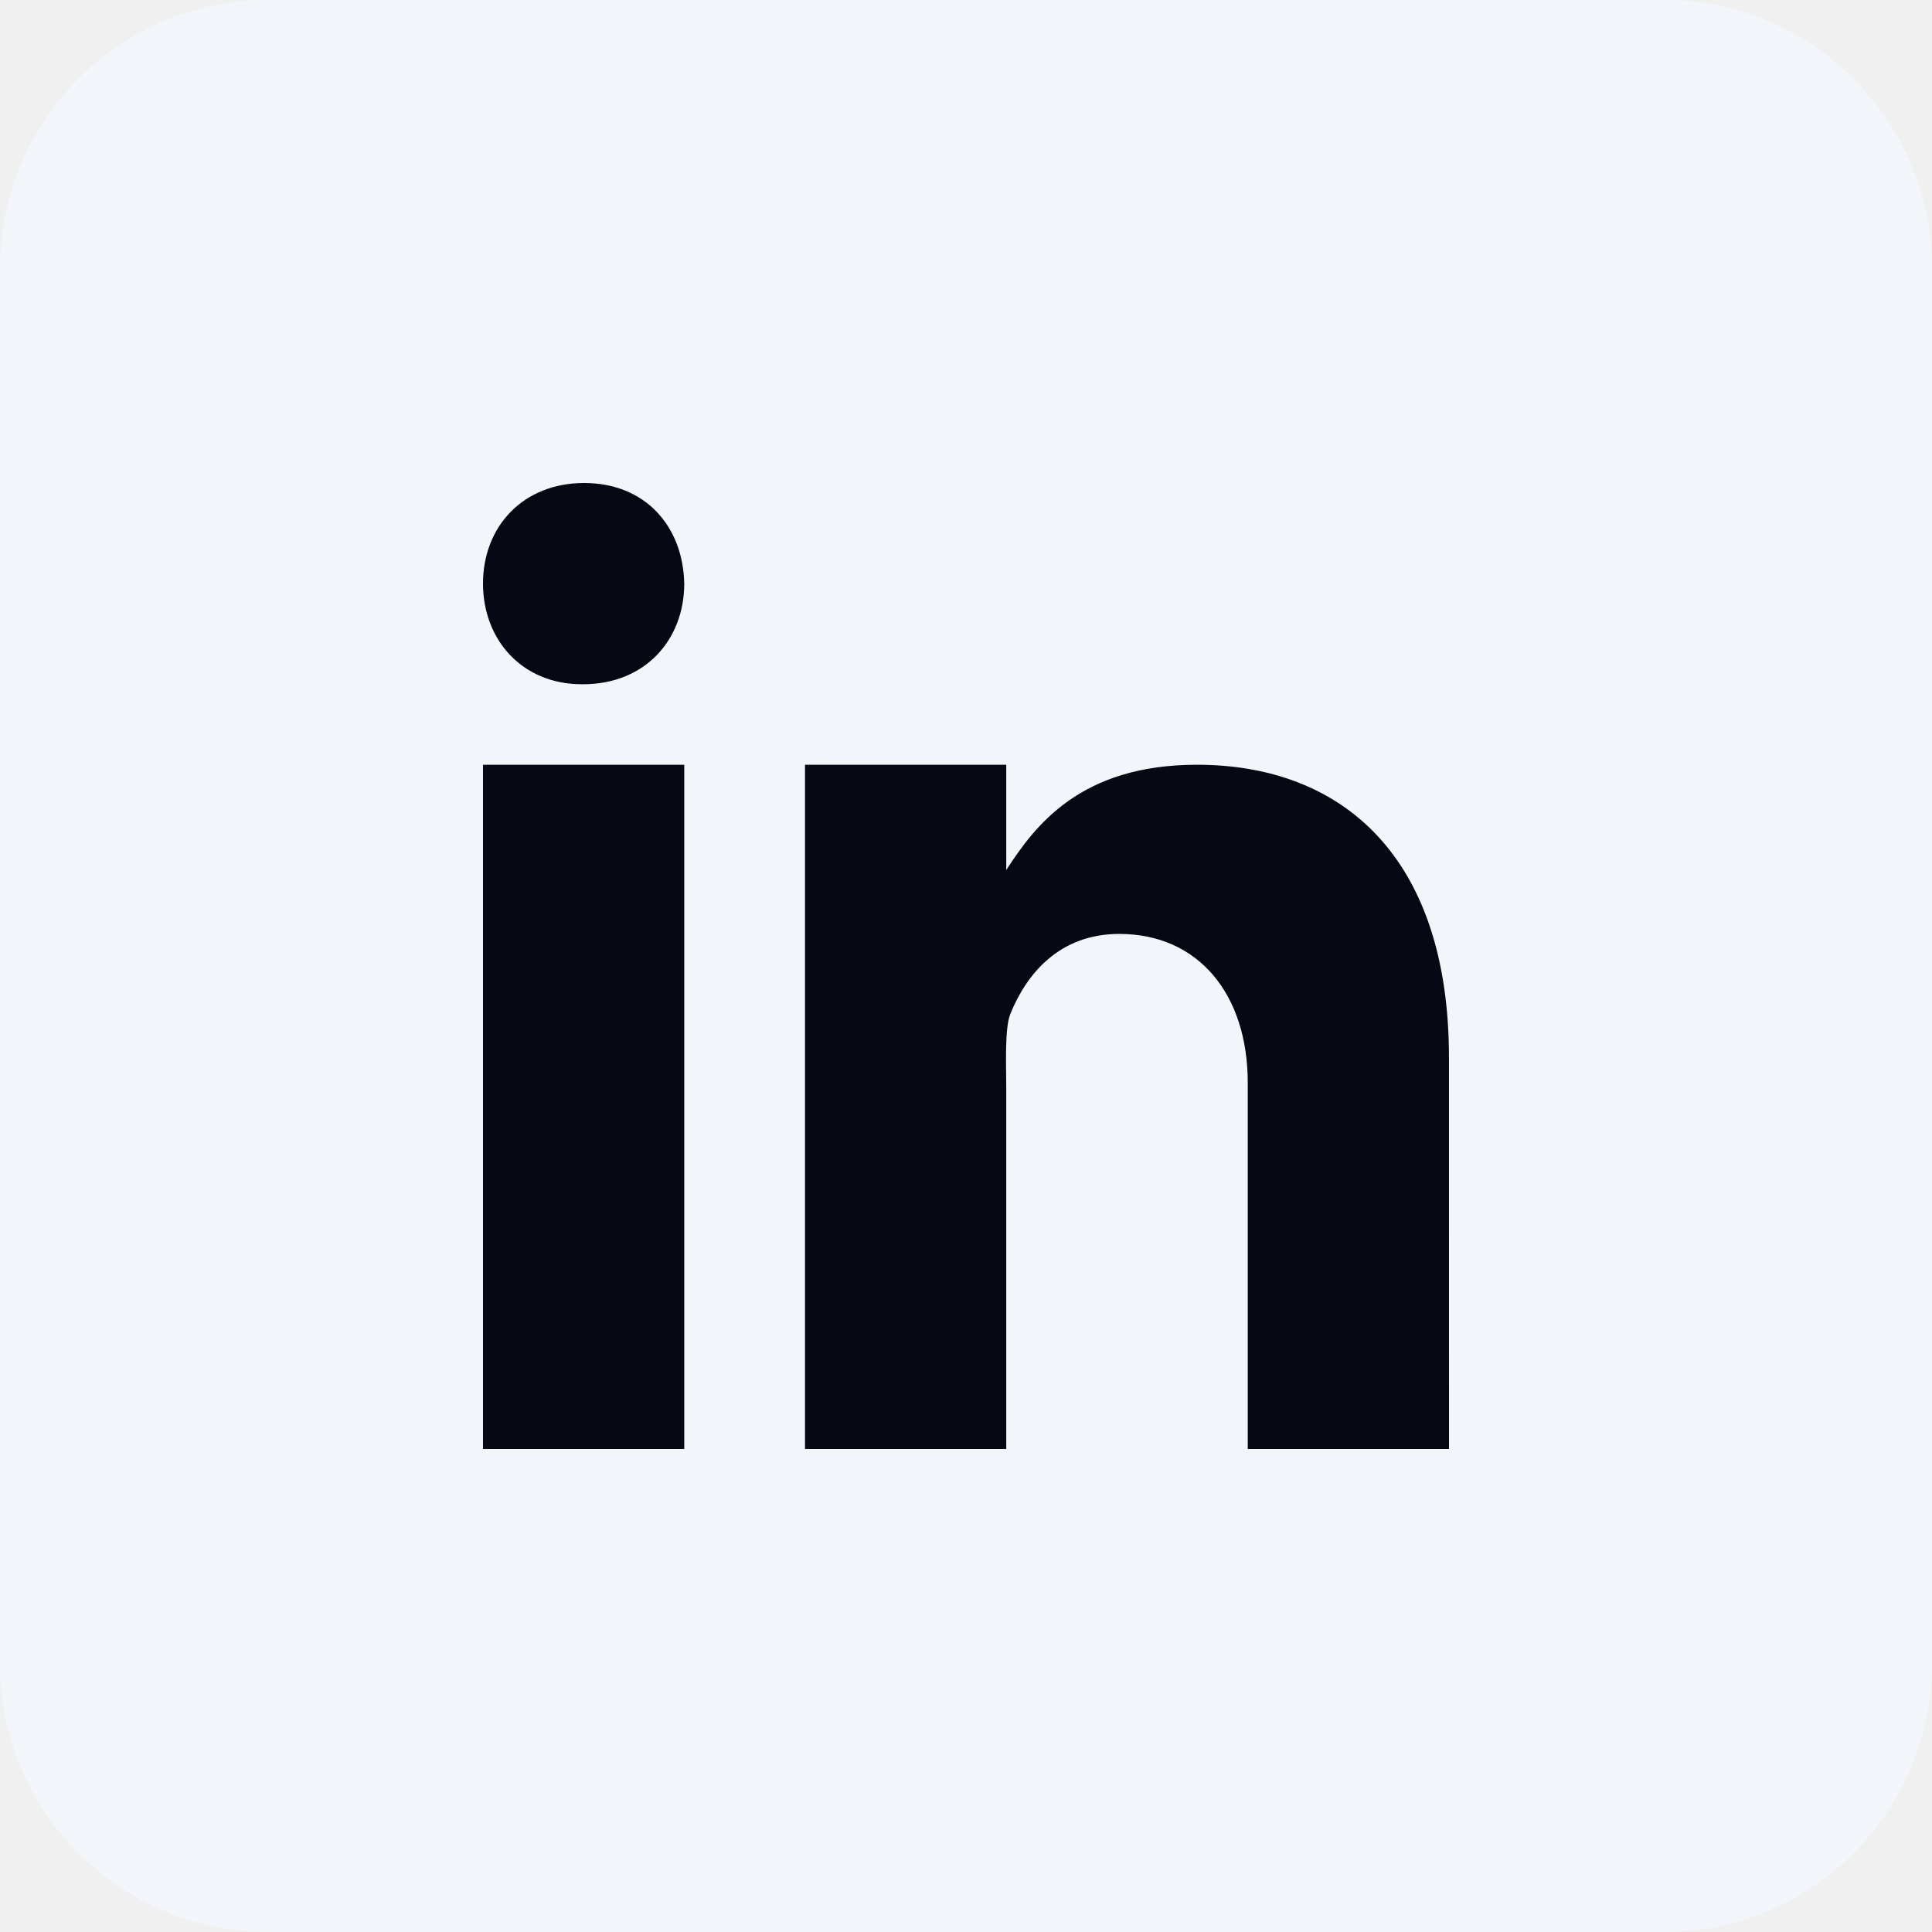
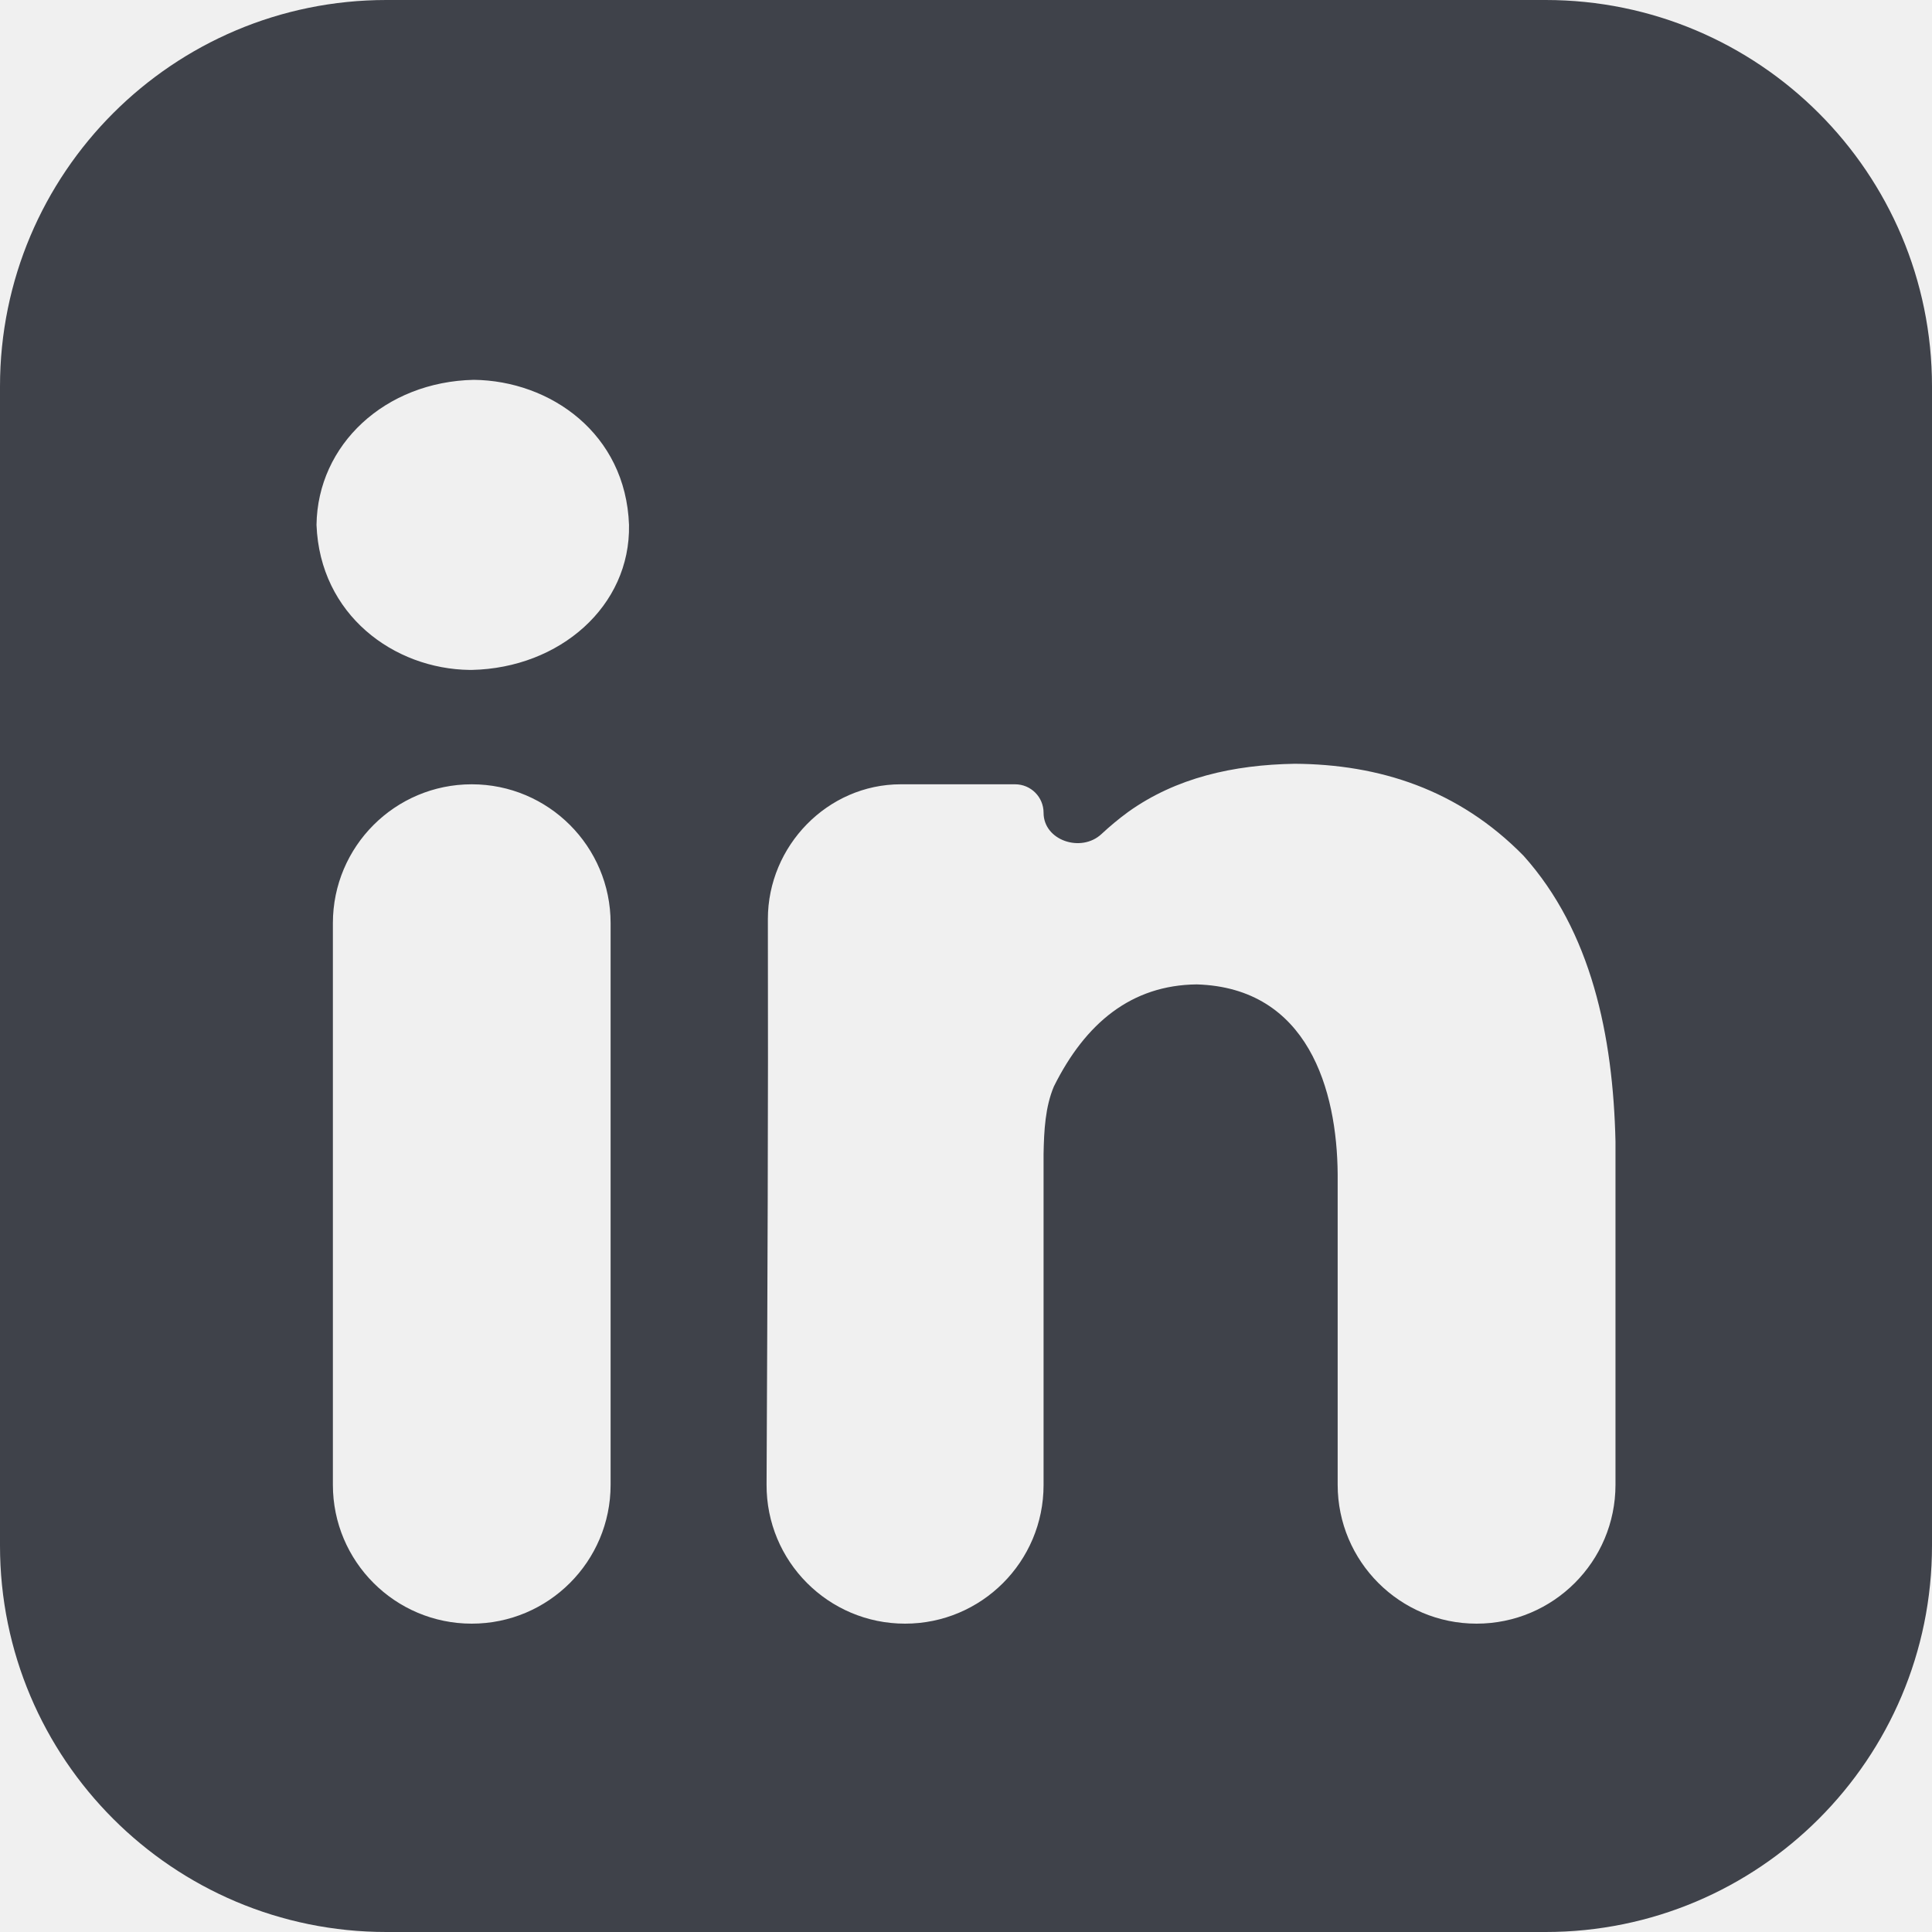
- <svg xmlns="http://www.w3.org/2000/svg" width="96" height="96" viewBox="0 0 96 96" fill="none">
-   <g clip-path="url(#clip0_103_2)">
-     <path d="M96 82.667C96 90.032 90.032 96 82.667 96H13.333C5.971 96 0 90.032 0 82.667V13.333C0 5.968 5.971 0 13.333 0H82.667C90.032 0 96 5.968 96 13.333V82.667Z" fill="#F2F6FA" />
-     <path d="M24 38H34V72H24V38ZM28.97 34H28.914C25.93 34 24 31.776 24 28.998C24 26.16 25.99 24 29.028 24C32.07 24 33.944 26.16 34 28.998C34 31.774 32.07 34 28.97 34ZM72 72H62V53.802C62 49.406 59.55 46.406 55.616 46.406C52.614 46.406 50.99 48.43 50.202 50.386C49.914 51.086 50 53.022 50 54V72H40V38H50V43.232C51.442 41 53.7 38 59.476 38C66.632 38 71.998 42.5 71.998 52.548L72 72Z" fill="#060913" />
-   </g>
-   <defs>
-     <clipPath id="clip0_103_2">
-       <rect width="96" height="96" fill="white" />
-     </clipPath>
-   </defs>
+ <svg xmlns="http://www.w3.org/2000/svg" width="40" height="40" viewBox="0 0 40 40" fill="none">
+   <path d="M8 0C3.582 0 0 3.582 0 8V32C0 36.418 3.582 40 8 40H32C36.418 40 40 36.418 40 32V8C40 3.582 36.418 0 32 0H8ZM9.81 7.864C11.394 7.882 12.955 8.975 13.023 10.867C13.056 12.549 11.59 13.831 9.768 13.87H9.724C8.156 13.851 6.624 12.731 6.553 10.867C6.575 9.203 7.974 7.903 9.81 7.864ZM26.807 15.813C28.549 15.824 30.192 16.34 31.543 17.717C32.947 19.283 33.397 21.441 33.447 23.635V30.74C33.447 32.328 32.16 33.616 30.571 33.616V33.616C28.983 33.616 27.695 32.328 27.695 30.74V24.314C27.683 22.571 27.085 20.451 24.778 20.381C23.425 20.395 22.472 21.181 21.819 22.495C21.641 22.918 21.615 23.404 21.606 23.889V30.747C21.606 32.332 20.322 33.616 18.738 33.616V33.616C17.149 33.616 15.863 32.324 15.871 30.735C15.889 26.832 15.907 22.93 15.898 19.028V19.028C15.898 17.514 17.134 16.238 18.648 16.238H21.017C21.343 16.238 21.606 16.502 21.606 16.827V16.827C21.606 17.402 22.384 17.661 22.805 17.268C22.979 17.106 23.163 16.952 23.362 16.807C24.347 16.104 25.53 15.834 26.807 15.813ZM6.892 19.113C6.892 17.525 8.179 16.238 9.767 16.238V16.238C11.354 16.238 12.642 17.525 12.642 19.113V30.741C12.642 32.329 11.354 33.616 9.767 33.616V33.616C8.179 33.616 6.892 32.329 6.892 30.741V19.113Z" fill="#3F424A" />
</svg>
